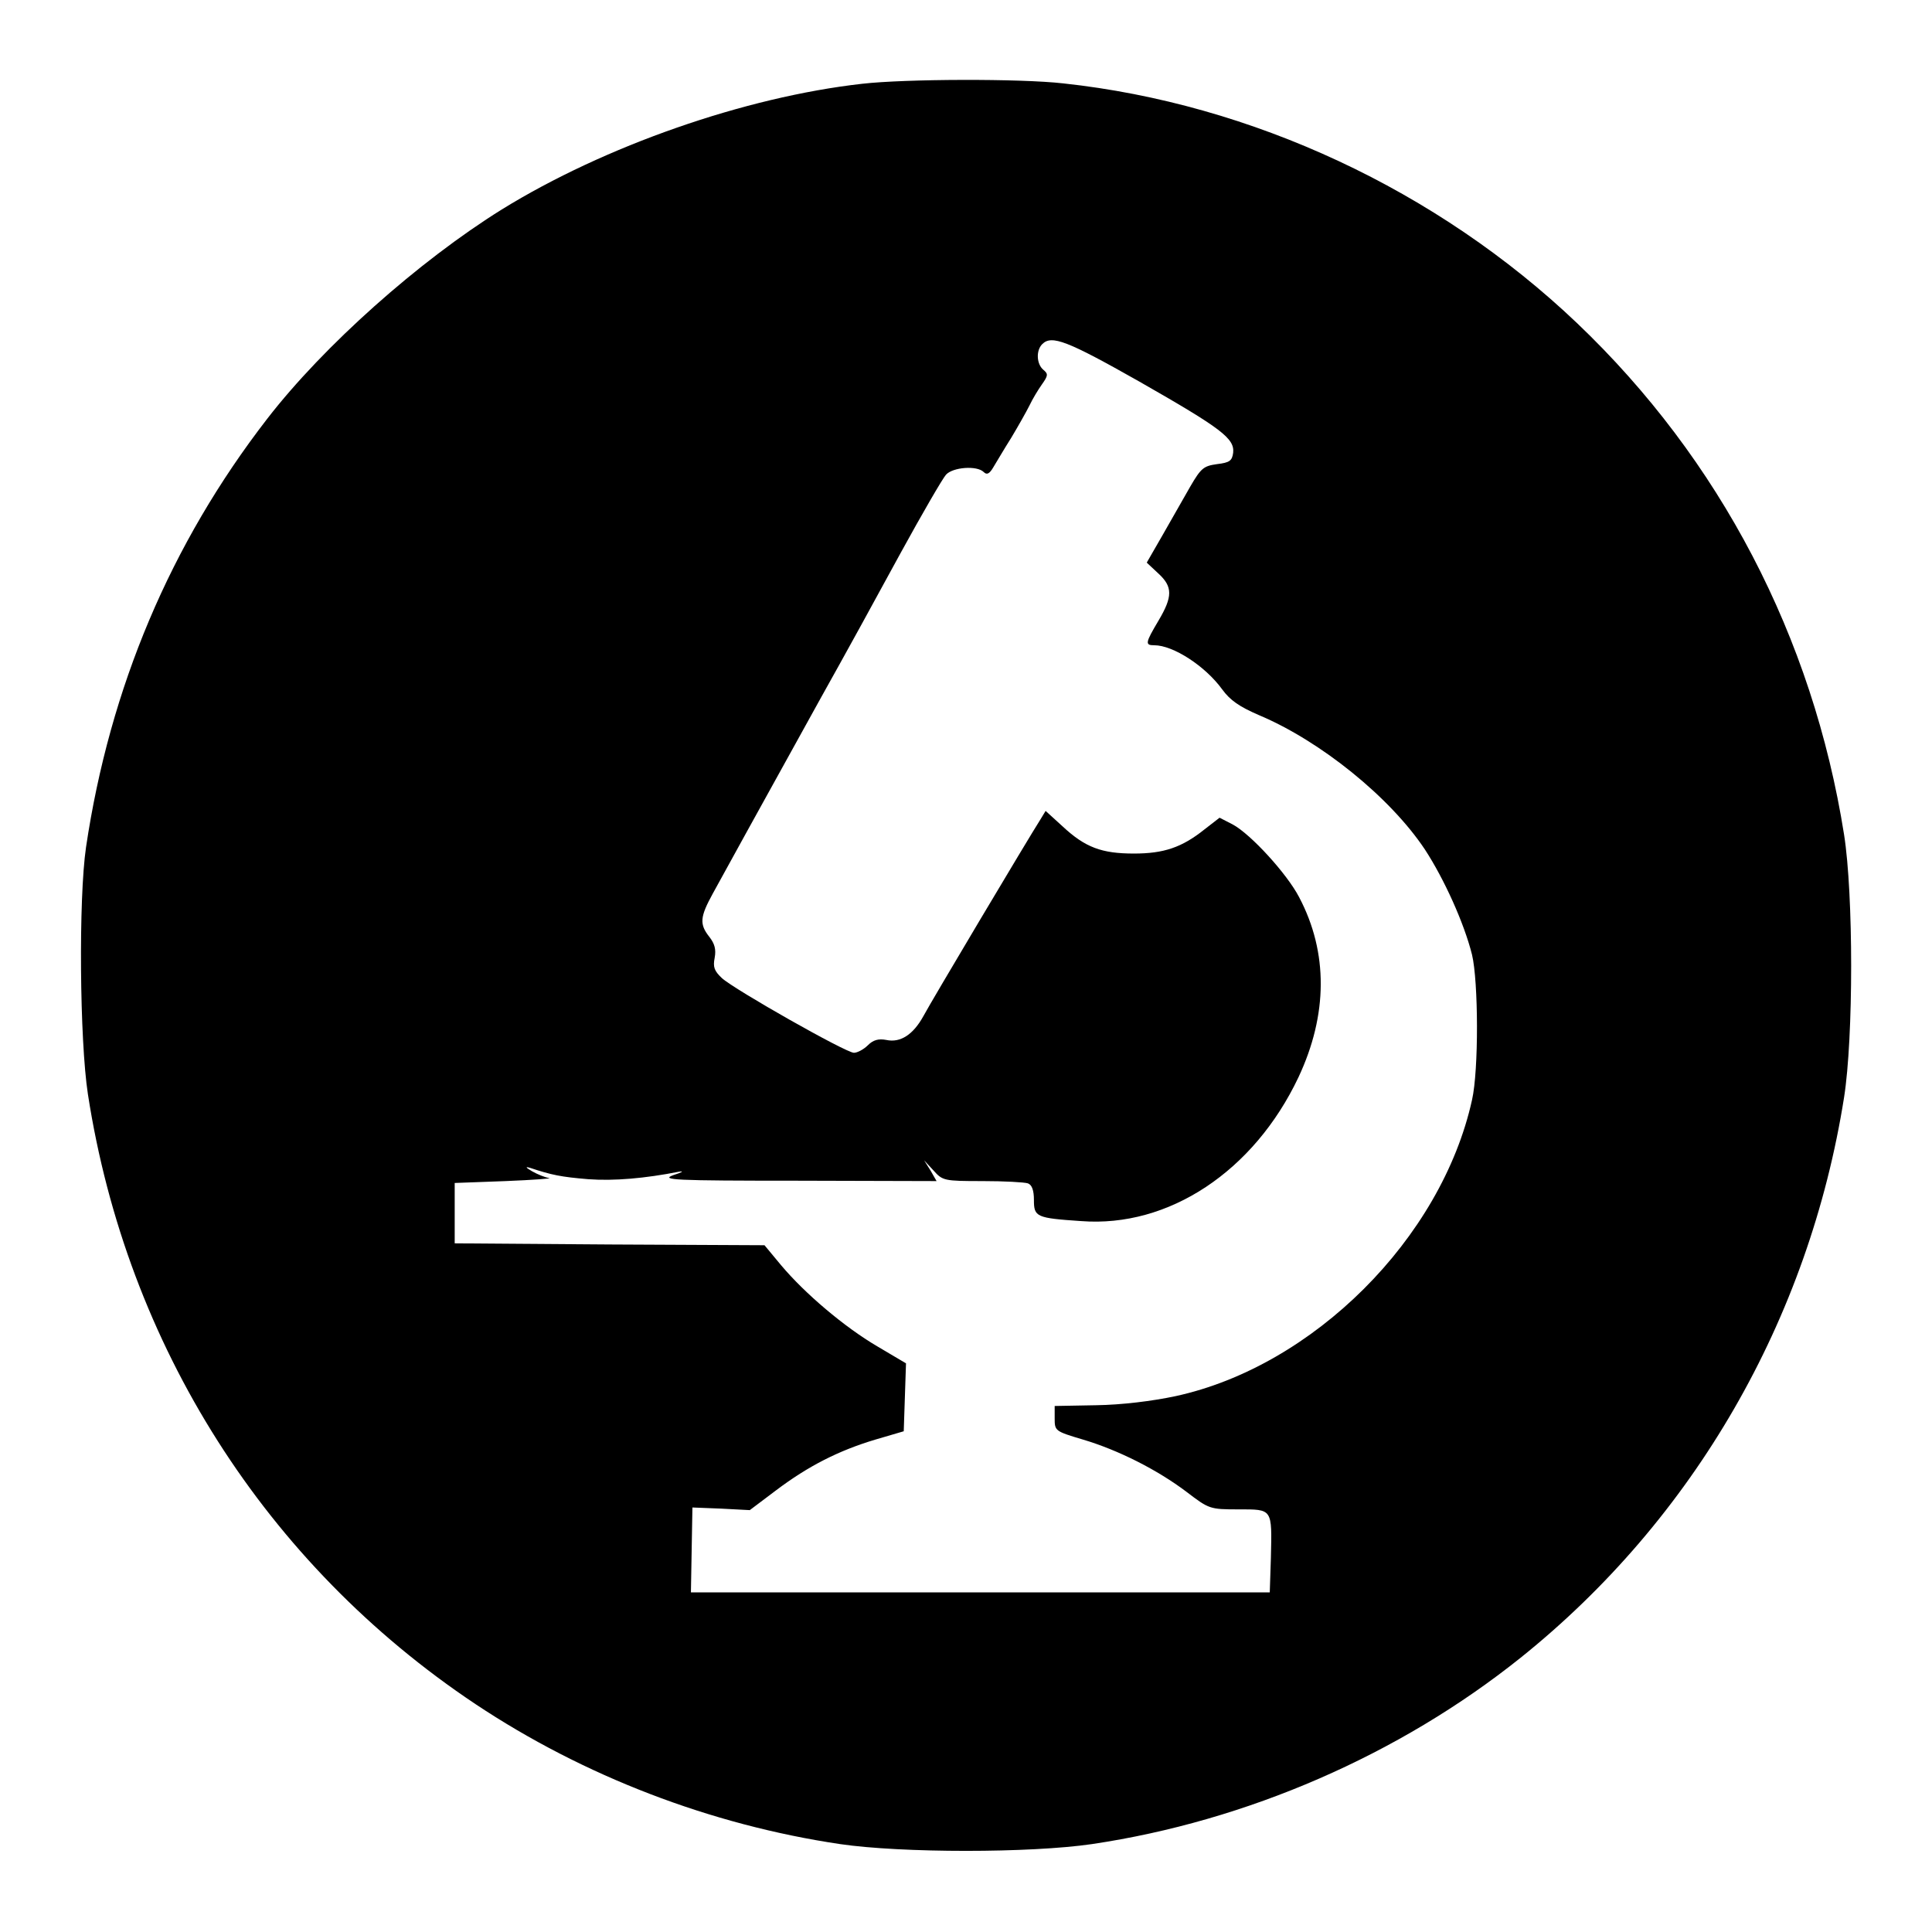
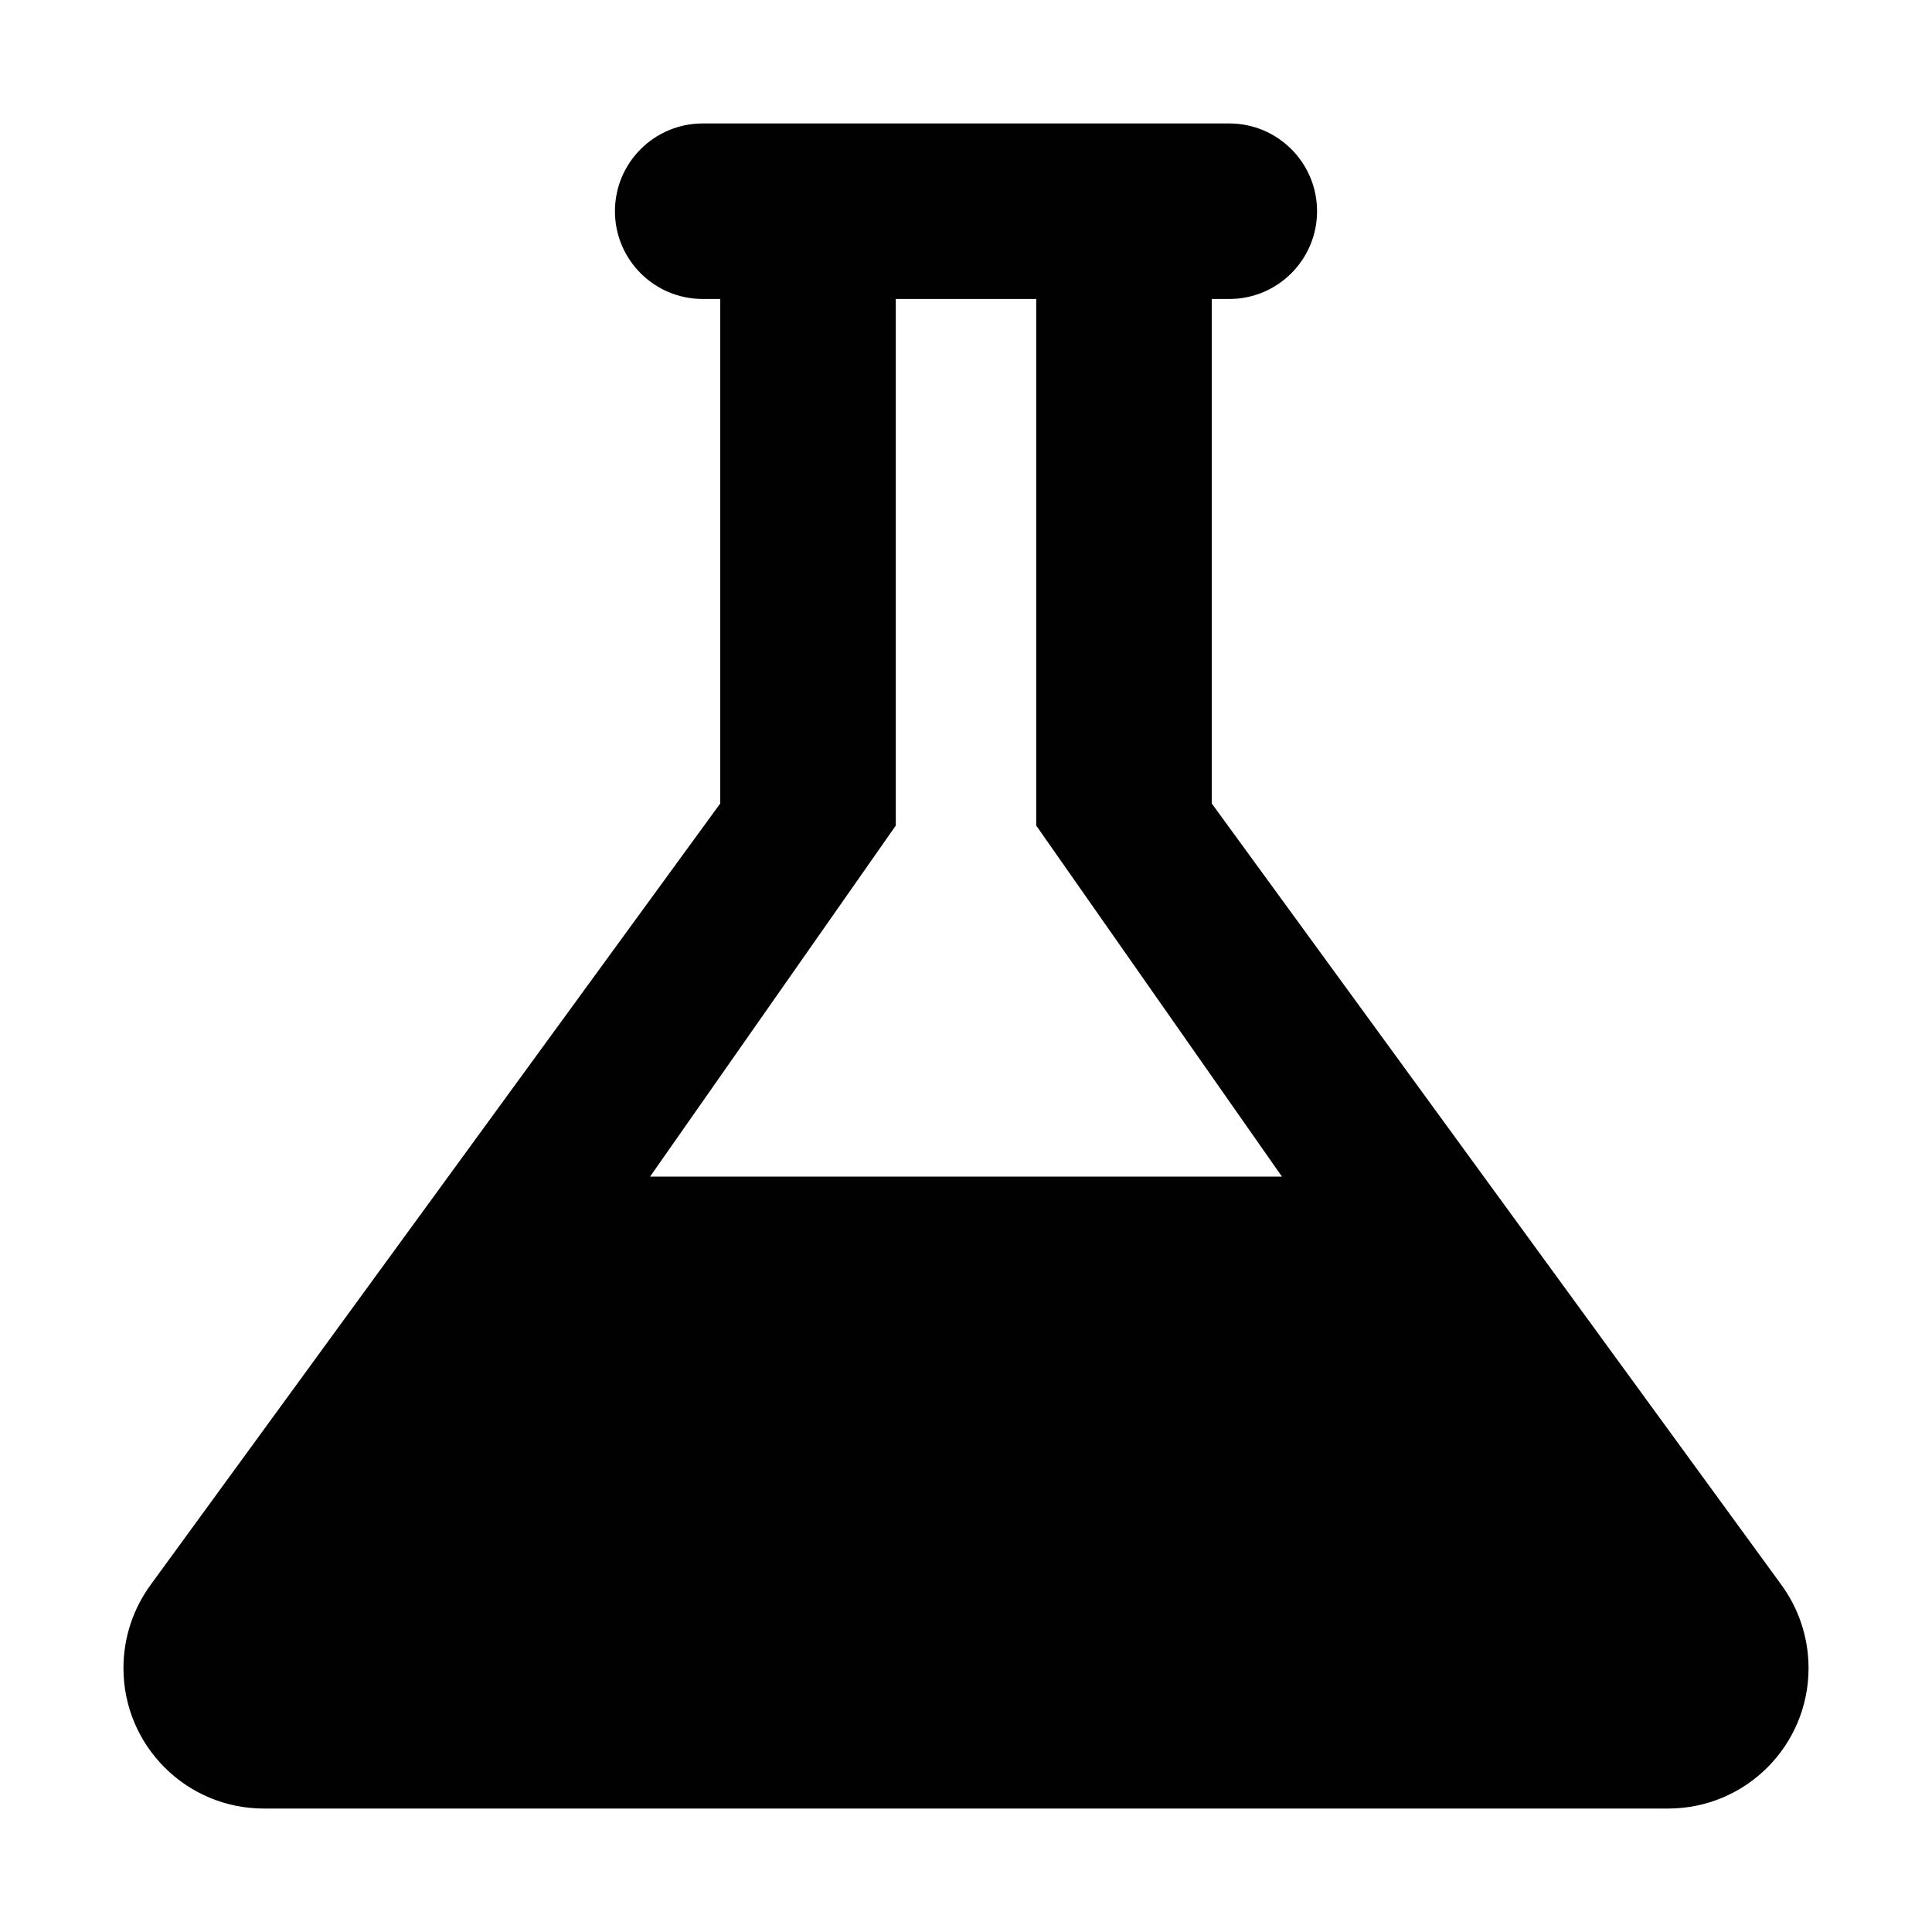
- <svg xmlns="http://www.w3.org/2000/svg" height="512pt" preserveAspectRatio="xMidYMid meet" version="1.0" viewBox="0 0 512 512" width="512pt">
-   <g fill="#000000" stroke="none" transform="translate(0,512) scale(0.1,-0.1)">
-     <path d="M2285 4898 c-311 -35 -683 -165 -955 -333 -220 -137 -472 -361 -622 -555 -256 -331 -417 -712 -480 -1135 -20 -136 -17 -512 5 -655 103 -665 471 -1245 1027 -1616 287 -191 623 -320 966 -371 164 -24 504 -24 668 0 411 61 815 237 1136 494 459 368 764 897 857 1485 25 159 25 537 0 696 -83 524 -329 995 -708 1356 -370 352 -861 581 -1361 635 -114 13 -419 12 -533 -1z m734 -789 c219 -125 253 -151 249 -189 -3 -21 -9 -26 -43 -30 -35 -5 -42 -10 -71 -60 -17 -30 -50 -88 -73 -128 l-42 -73 31 -29 c38 -35 38 -61 0 -125 -35 -59 -36 -65 -11 -65 50 0 135 -55 180 -117 21 -29 46 -46 97 -68 164 -69 348 -218 440 -356 51 -78 104 -195 125 -279 17 -71 18 -306 0 -385 -81 -367 -421 -706 -786 -785 -61 -13 -142 -23 -210 -24 l-110 -2 0 -33 c0 -33 1 -34 75 -56 94 -28 197 -80 275 -139 59 -45 61 -46 137 -46 91 0 89 3 86 -128 l-3 -92 -767 0 -767 0 2 113 2 112 76 -3 76 -4 69 52 c86 65 167 106 264 135 l75 22 3 90 3 90 -76 45 c-87 51 -192 140 -255 215 l-44 53 -410 2 -411 3 0 80 0 80 135 5 c74 3 126 7 115 8 -11 2 -31 10 -45 18 -17 10 -19 13 -5 9 57 -19 82 -24 154 -30 68 -5 150 2 241 20 14 2 7 -2 -15 -9 -36 -13 -1 -15 329 -15 l368 -1 -16 28 -17 27 25 -27 c24 -27 28 -28 130 -28 57 0 111 -3 120 -6 11 -4 16 -19 16 -44 0 -45 6 -48 125 -56 232 -18 458 132 576 381 78 166 79 331 2 477 -32 62 -128 167 -176 193 l-35 18 -40 -31 c-60 -48 -108 -64 -187 -64 -85 0 -129 16 -189 72 l-45 41 -14 -23 c-32 -50 -291 -485 -310 -521 -27 -49 -61 -71 -98 -63 -21 4 -35 0 -49 -14 -11 -11 -28 -20 -37 -20 -21 0 -316 167 -350 198 -20 19 -24 29 -19 54 4 22 0 37 -14 55 -27 34 -25 53 9 115 31 57 114 207 286 518 60 107 155 280 212 385 57 104 111 197 120 207 18 20 82 25 100 7 8 -8 15 -5 25 12 8 13 29 49 48 79 18 30 40 69 48 85 8 17 23 42 33 56 17 24 17 28 4 39 -18 15 -20 51 -3 68 25 25 66 9 257 -99z" />
-   </g>
+ <svg xmlns="http://www.w3.org/2000/svg" enable-background="new 0 0 500 500" height="24px" id="Layer_1" version="1.1" viewBox="0 0 500 500" width="24px" xml:space="preserve">
+   <path clip-rule="evenodd" d="M186.401,207.936L39.033,410.088  c-4.449,6.087-7.083,13.538-7.083,21.623c0,20.078,16.264,36.34,36.34,36.34h363.421c20.078,0,36.34-16.262,36.34-36.34  c0-8.085-2.632-15.536-7.079-21.623L313.599,207.936V77.375h4.543c12.537,0,22.711-10.177,22.711-22.713  c0-12.536-10.174-22.713-22.711-22.713H181.858c-12.536,0-22.713,10.177-22.713,22.713c0,12.537,10.177,22.713,22.713,22.713h4.543  V207.936z M231.83,77.375h36.342v136.282l63.6,90.855H168.231l63.599-90.855V77.375z" fill="#010101" fill-rule="evenodd" />
</svg>
